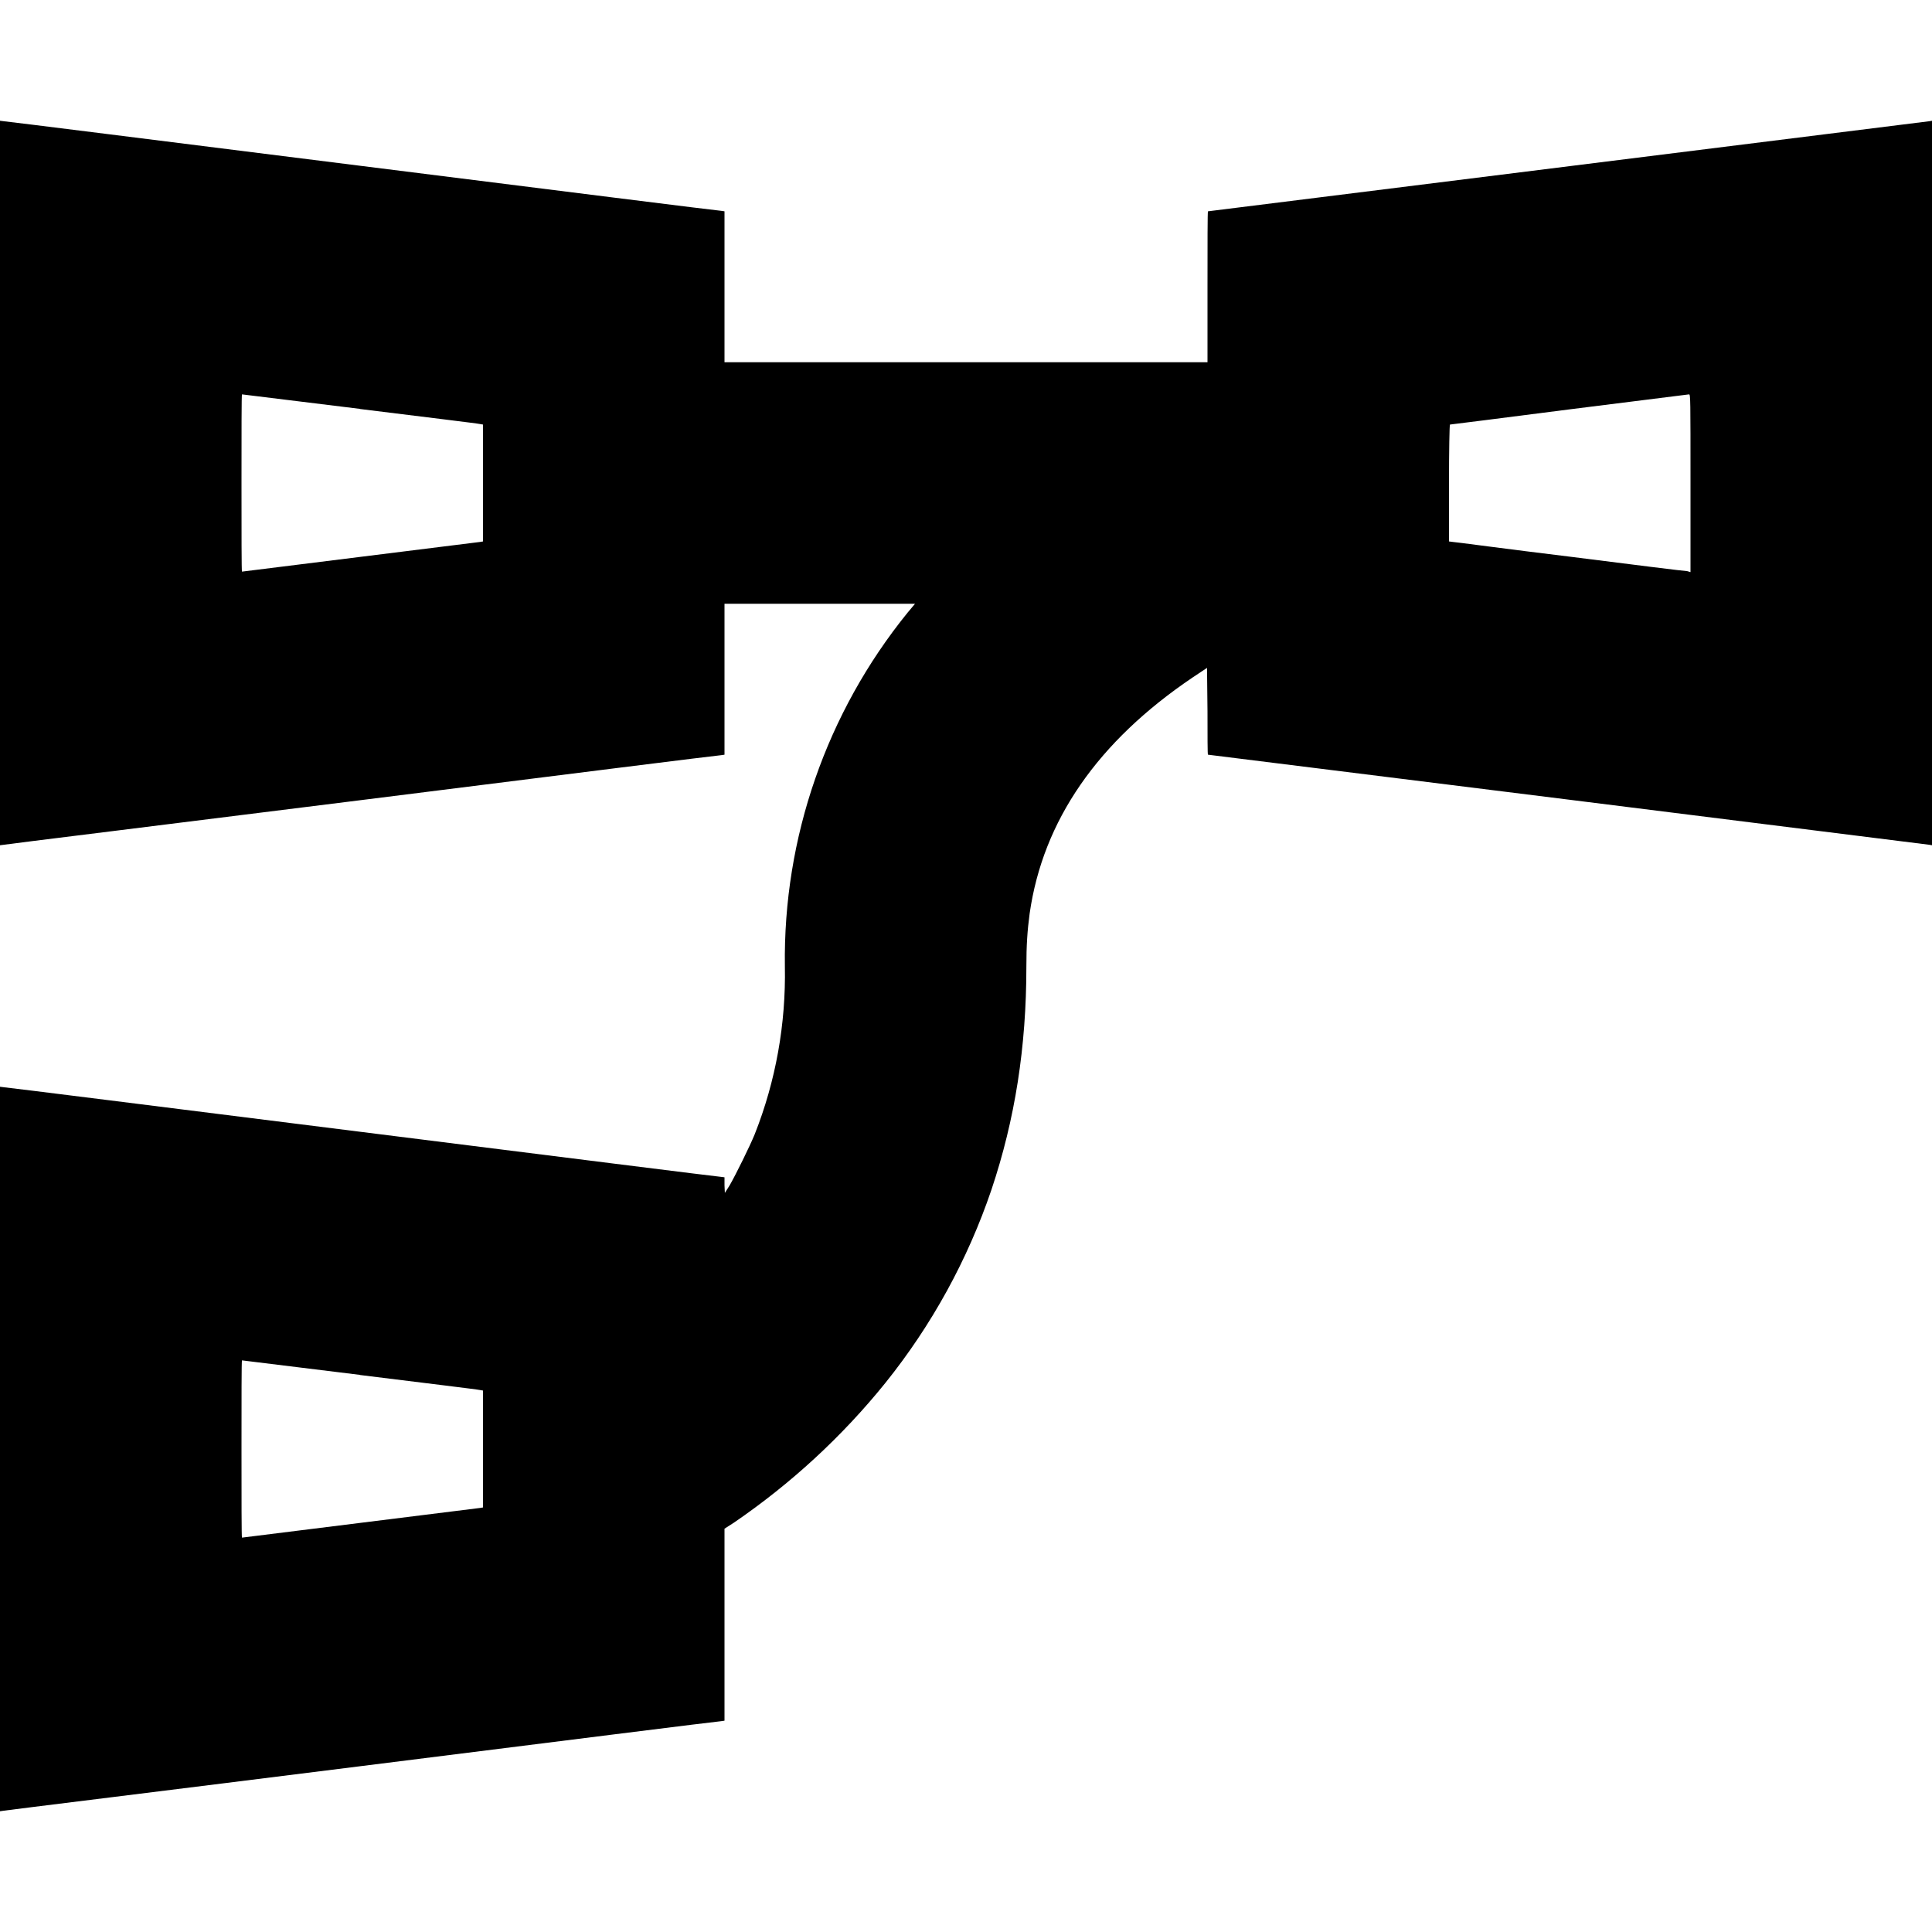
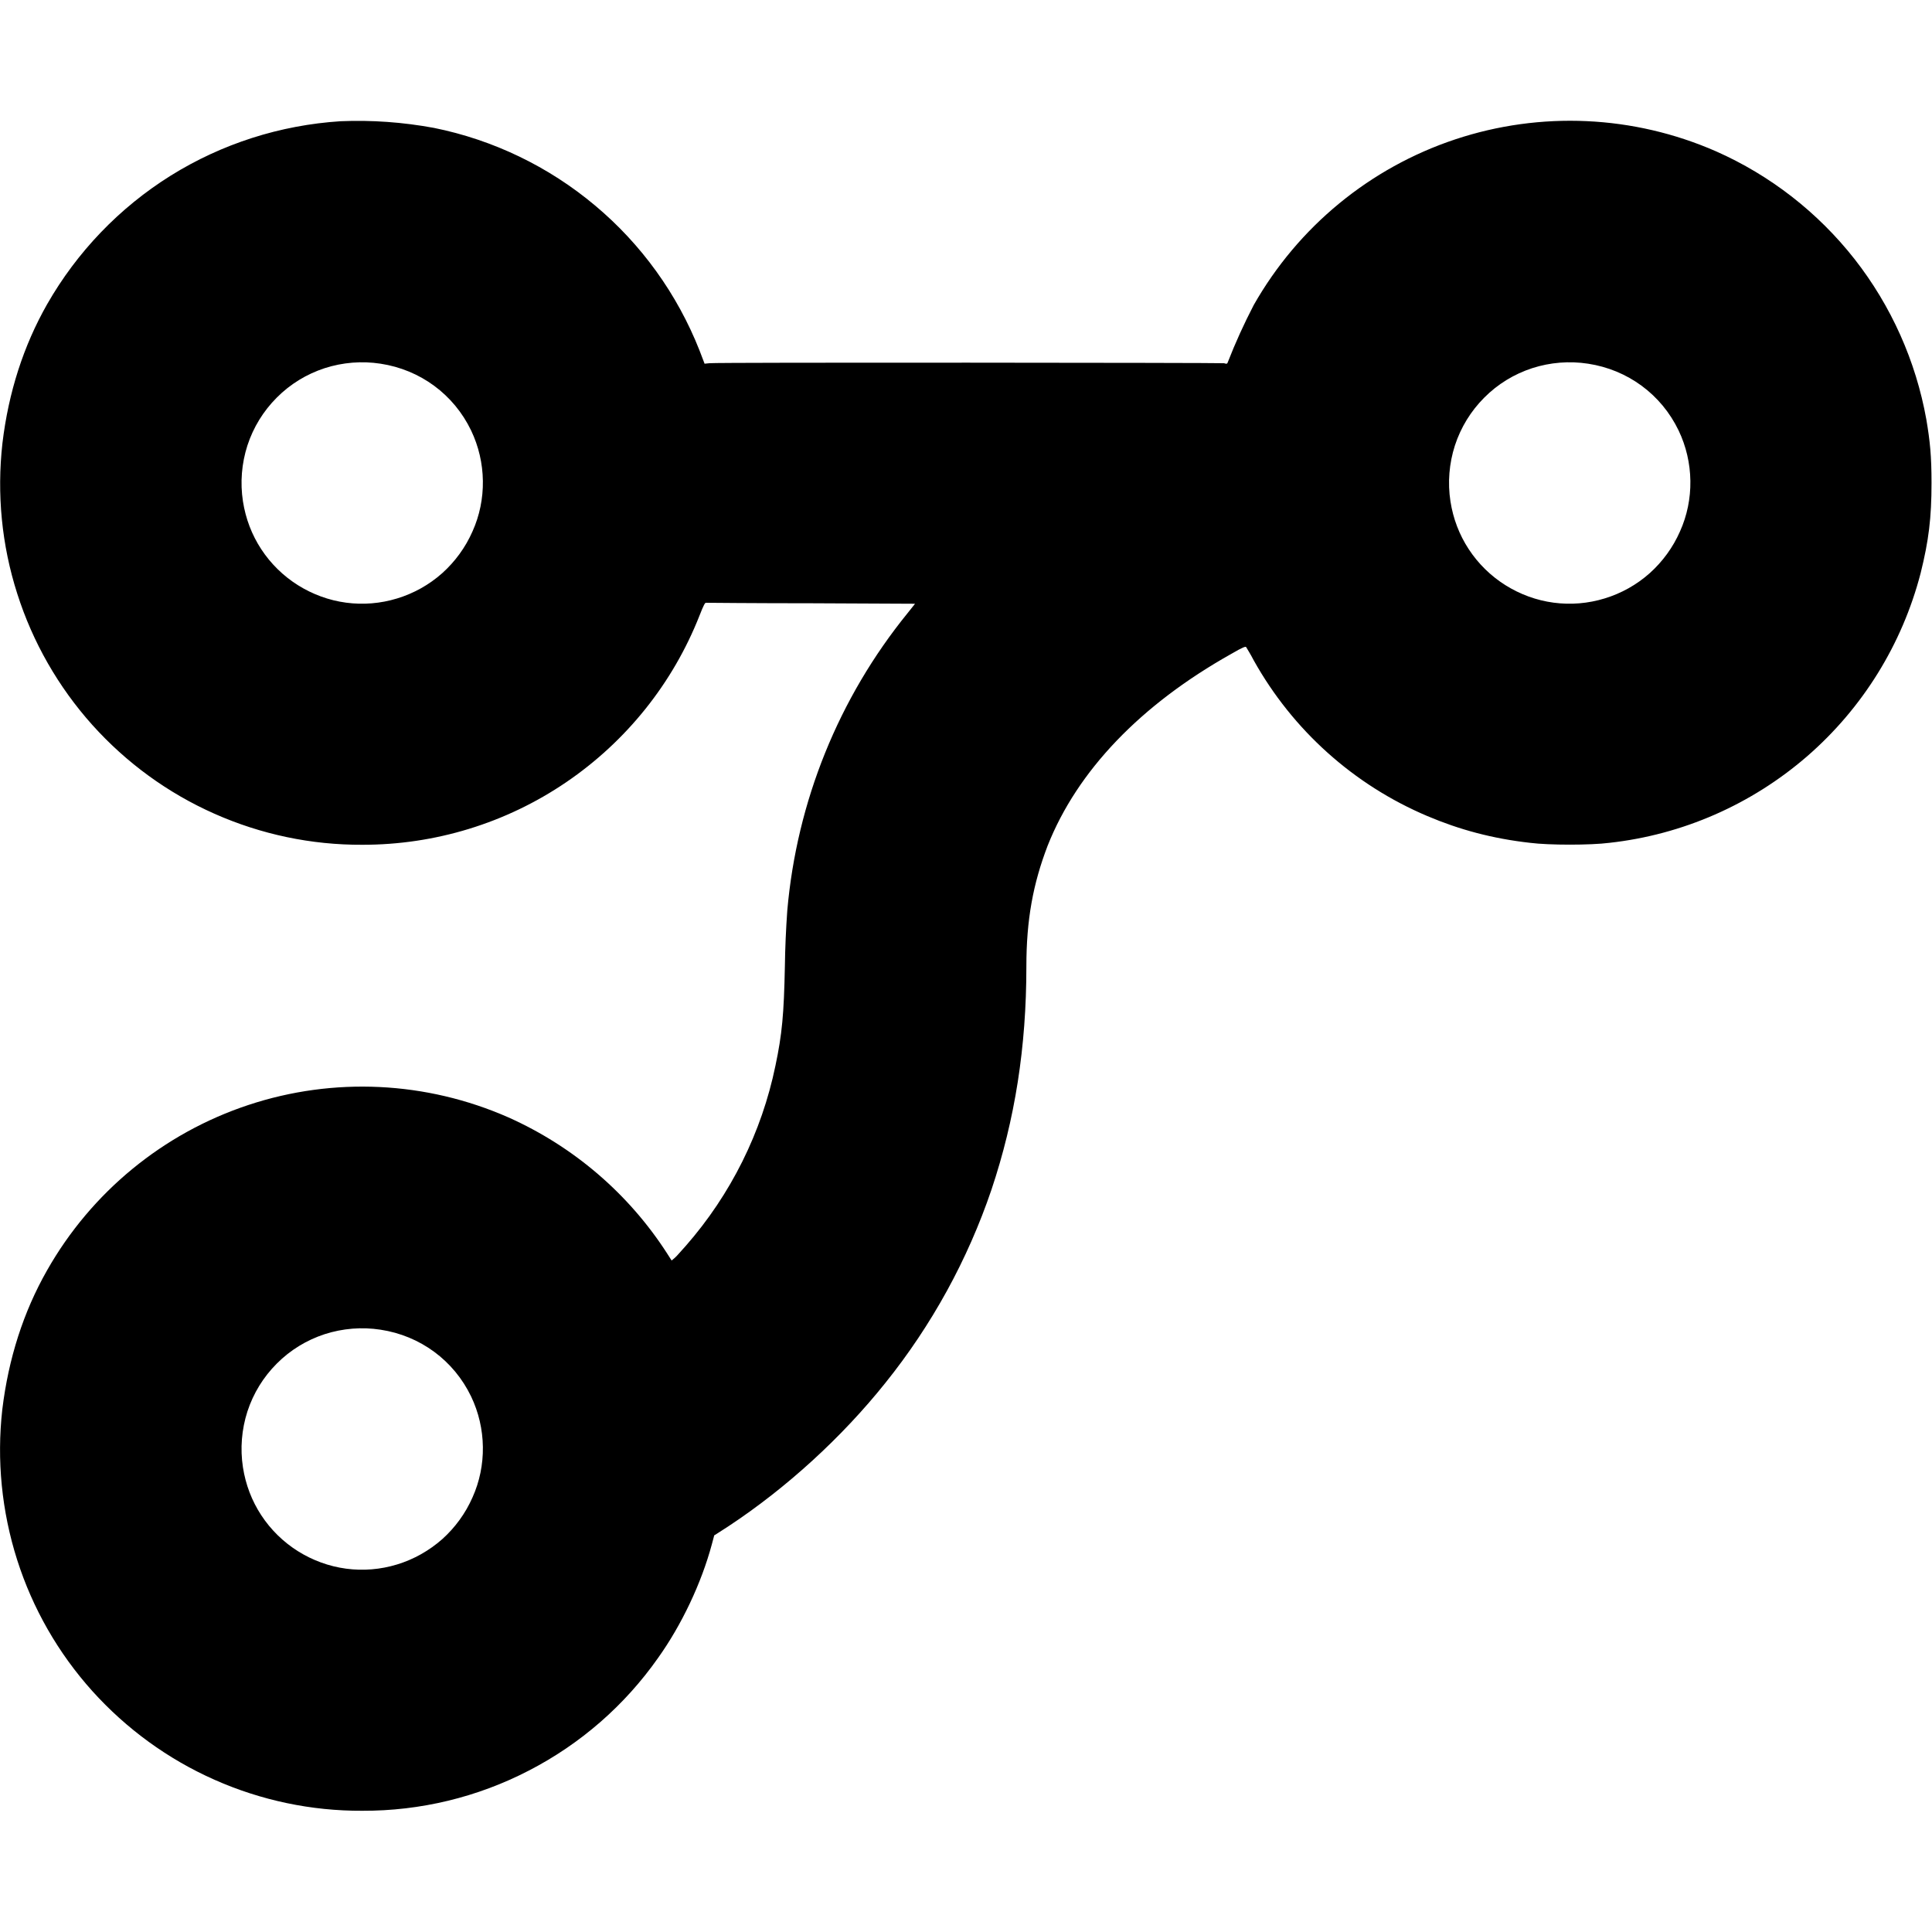
<svg xmlns="http://www.w3.org/2000/svg" width="16" height="16" viewBox="0 0 16 16" fill="none">
-   <path d="M0 7L0.031 6.996C0.047 6.992 1.383 6.828 3 6.625C4.617 6.422 5.953 6.254 5.973 6.254L6 6.25V5H7.578L7.516 5.074C6.845 5.902 6.485 6.939 6.5 8.004C6.509 8.479 6.425 8.952 6.25 9.394C6.21 9.492 6.094 9.727 6.043 9.816L6.003 9.879L6 9.816V9.75L5.969 9.746C5.953 9.746 4.617 9.578 3 9.375C1.383 9.172 0.047 9.004 0.031 9.004L0 9V15L0.027 14.996C0.047 14.992 1.383 14.828 3 14.625C4.617 14.422 5.953 14.254 5.973 14.254L6 14.25V12.66L6.078 12.61C6.55 12.287 6.973 11.898 7.332 11.453C7.716 10.975 8.014 10.433 8.211 9.852C8.406 9.27 8.5 8.672 8.5 8.004C8.5 7.832 8.508 7.707 8.527 7.566C8.637 6.796 9.09 6.141 9.879 5.609L9.996 5.531L10 5.891C10 6.09 10 6.25 10.004 6.25C10.012 6.25 15.954 6.992 15.977 6.996L16 7V1L15.977 1.004L10.004 1.75C10 1.75 10 2.031 10 2.375V3H6V1.75L5.973 1.746C5.953 1.746 4.617 1.578 3 1.375C1.383 1.172 0.047 1.004 0.031 1.004L0 1V7ZM2.98 3.387C3.512 3.453 3.96 3.507 3.977 3.512L4 3.516V4.484L3.977 4.488L2.004 4.734C2 4.734 2 4.402 2 4C2 3.598 2 3.266 2.004 3.266L2.98 3.386V3.387ZM14 4V4.738L13.973 4.73C13.953 4.73 13.52 4.676 13 4.61C12.48 4.547 12.047 4.488 12.031 4.488L12 4.484V4C12 3.734 12.004 3.516 12.008 3.516C12.008 3.516 12.453 3.461 12.992 3.391L13.988 3.266C14 3.266 14 3.305 14 4ZM2.98 11.387C3.512 11.453 3.96 11.507 3.977 11.512L4 11.516V12.484L3.977 12.488L2.004 12.734C2 12.734 2 12.402 2 12C2 11.598 2 11.266 2.004 11.266L2.98 11.386V11.387Z" fill="currentColor" />
+   <path d="M2.82 1.004C2.321 1.036 1.838 1.19 1.413 1.455C0.989 1.72 0.638 2.086 0.39 2.52C0.195 2.863 0.07 3.25 0.02 3.672C-0.027 4.091 0.014 4.515 0.143 4.917C0.271 5.319 0.483 5.689 0.764 6.003C1.046 6.317 1.39 6.568 1.776 6.739C2.161 6.91 2.578 6.998 3 6.996C3.602 6.997 4.191 6.817 4.689 6.478C5.187 6.139 5.572 5.659 5.793 5.098C5.828 5.008 5.84 4.988 5.848 4.992C5.855 4.992 6.25 4.996 6.723 4.996L7.578 5L7.516 5.078C6.945 5.781 6.599 6.638 6.52 7.54C6.509 7.695 6.502 7.85 6.5 8.005C6.492 8.399 6.477 8.564 6.422 8.825C6.308 9.378 6.052 9.892 5.68 10.317C5.64 10.36 5.602 10.407 5.586 10.419L5.562 10.439L5.527 10.384C5.208 9.887 4.75 9.495 4.211 9.254C3.53 8.954 2.763 8.917 2.057 9.151C1.351 9.385 0.757 9.873 0.39 10.52C0.194 10.864 0.07 11.251 0.019 11.673C-0.028 12.092 0.014 12.516 0.142 12.918C0.27 13.32 0.482 13.69 0.764 14.004C1.046 14.317 1.39 14.568 1.776 14.739C2.161 14.91 2.578 14.998 3 14.996C3.48 14.998 3.954 14.884 4.38 14.663C4.807 14.443 5.174 14.123 5.45 13.73C5.645 13.457 5.809 13.11 5.895 12.79L5.915 12.715C5.918 12.715 5.969 12.68 6.031 12.641C6.516 12.321 6.973 11.902 7.332 11.453C7.716 10.975 8.014 10.433 8.211 9.852C8.406 9.27 8.5 8.672 8.5 8.004C8.5 7.617 8.555 7.32 8.676 7.004C8.922 6.383 9.446 5.836 10.199 5.414C10.293 5.359 10.316 5.352 10.32 5.359C10.324 5.367 10.355 5.414 10.383 5.469C10.706 6.047 11.211 6.5 11.82 6.758C12.086 6.871 12.36 6.945 12.672 6.98C12.828 7 13.172 7 13.328 6.98C13.934 6.913 14.504 6.663 14.965 6.264C15.425 5.865 15.753 5.336 15.906 4.746C15.973 4.476 15.996 4.289 15.996 4C15.996 3.777 15.984 3.656 15.953 3.473C15.866 2.989 15.662 2.533 15.359 2.146C15.055 1.759 14.661 1.452 14.211 1.253C13.528 0.954 12.759 0.919 12.052 1.154C11.345 1.389 10.751 1.878 10.383 2.526C10.303 2.68 10.231 2.838 10.168 3C10.164 3.012 10.16 3.016 10.137 3.008C10.102 3.004 5.941 3 5.875 3.008L5.835 3.012L5.793 2.902C5.609 2.436 5.312 2.023 4.927 1.701C4.543 1.379 4.084 1.158 3.593 1.059C3.338 1.012 3.079 0.993 2.82 1.004ZM3.152 3.012C3.48 3.062 3.758 3.266 3.902 3.566C3.964 3.696 3.997 3.838 3.999 3.983C4.001 4.127 3.972 4.27 3.913 4.401C3.855 4.533 3.769 4.651 3.662 4.747C3.554 4.843 3.427 4.914 3.289 4.956C3.152 4.998 3.008 5.01 2.866 4.991C2.724 4.972 2.588 4.922 2.467 4.846C2.346 4.77 2.242 4.668 2.164 4.549C2.085 4.429 2.034 4.294 2.012 4.152C1.988 3.997 2.001 3.838 2.049 3.689C2.098 3.539 2.181 3.404 2.292 3.293C2.403 3.181 2.539 3.098 2.689 3.049C2.838 3.001 2.997 2.988 3.152 3.012ZM13.152 3.012C13.48 3.062 13.758 3.266 13.902 3.566C13.964 3.696 13.997 3.838 13.999 3.983C14.001 4.127 13.972 4.27 13.913 4.401C13.855 4.533 13.769 4.651 13.662 4.747C13.554 4.843 13.427 4.914 13.289 4.956C13.152 4.998 13.008 5.01 12.866 4.991C12.724 4.972 12.588 4.922 12.467 4.846C12.346 4.77 12.242 4.668 12.164 4.549C12.085 4.429 12.034 4.294 12.012 4.152C11.988 3.997 12.001 3.838 12.049 3.689C12.098 3.539 12.181 3.404 12.292 3.293C12.403 3.181 12.539 3.098 12.689 3.049C12.838 3.001 12.997 2.988 13.152 3.012ZM3.152 11.012C3.48 11.062 3.758 11.266 3.902 11.566C3.964 11.696 3.997 11.838 3.999 11.983C4.001 12.127 3.972 12.27 3.913 12.401C3.855 12.533 3.769 12.651 3.662 12.747C3.554 12.842 3.427 12.914 3.289 12.956C3.152 12.998 3.008 13.01 2.866 12.991C2.724 12.972 2.588 12.922 2.467 12.846C2.346 12.77 2.242 12.668 2.164 12.549C2.085 12.429 2.034 12.294 2.012 12.152C1.988 11.997 2.001 11.838 2.049 11.689C2.098 11.539 2.181 11.404 2.292 11.293C2.403 11.181 2.539 11.098 2.689 11.049C2.838 11.001 2.997 10.988 3.152 11.012Z" fill="currentColor" />
</svg>
